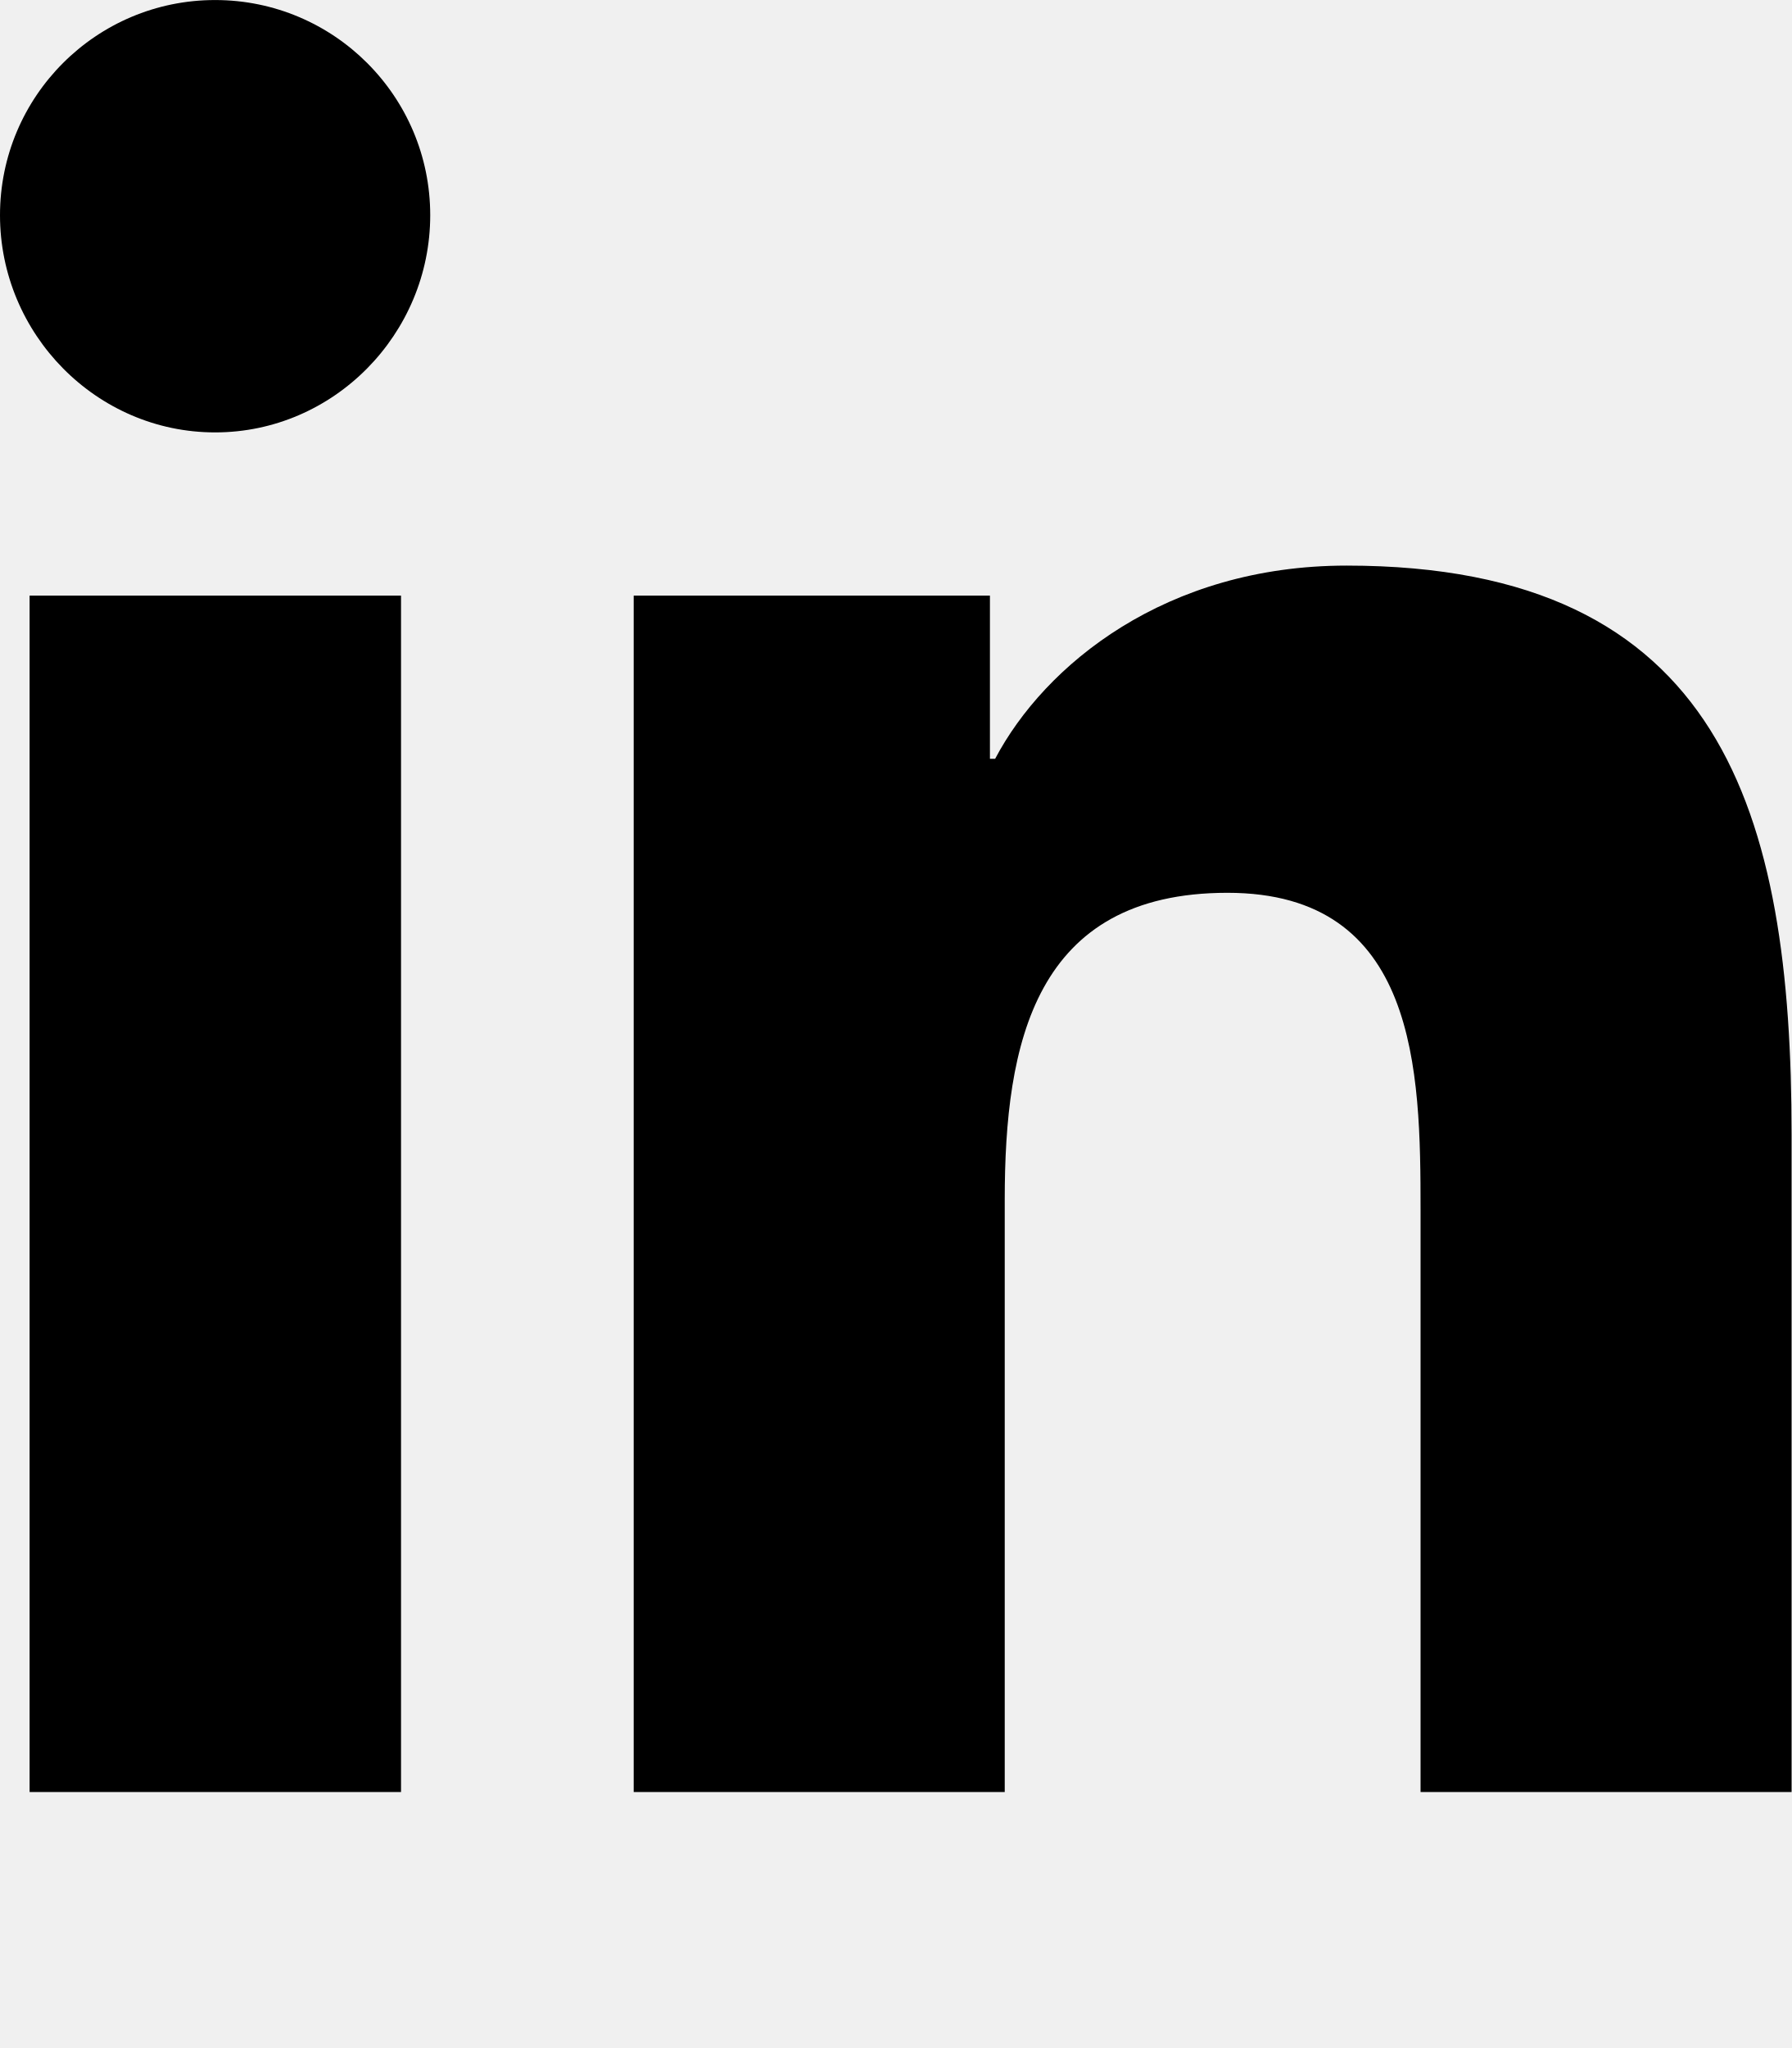
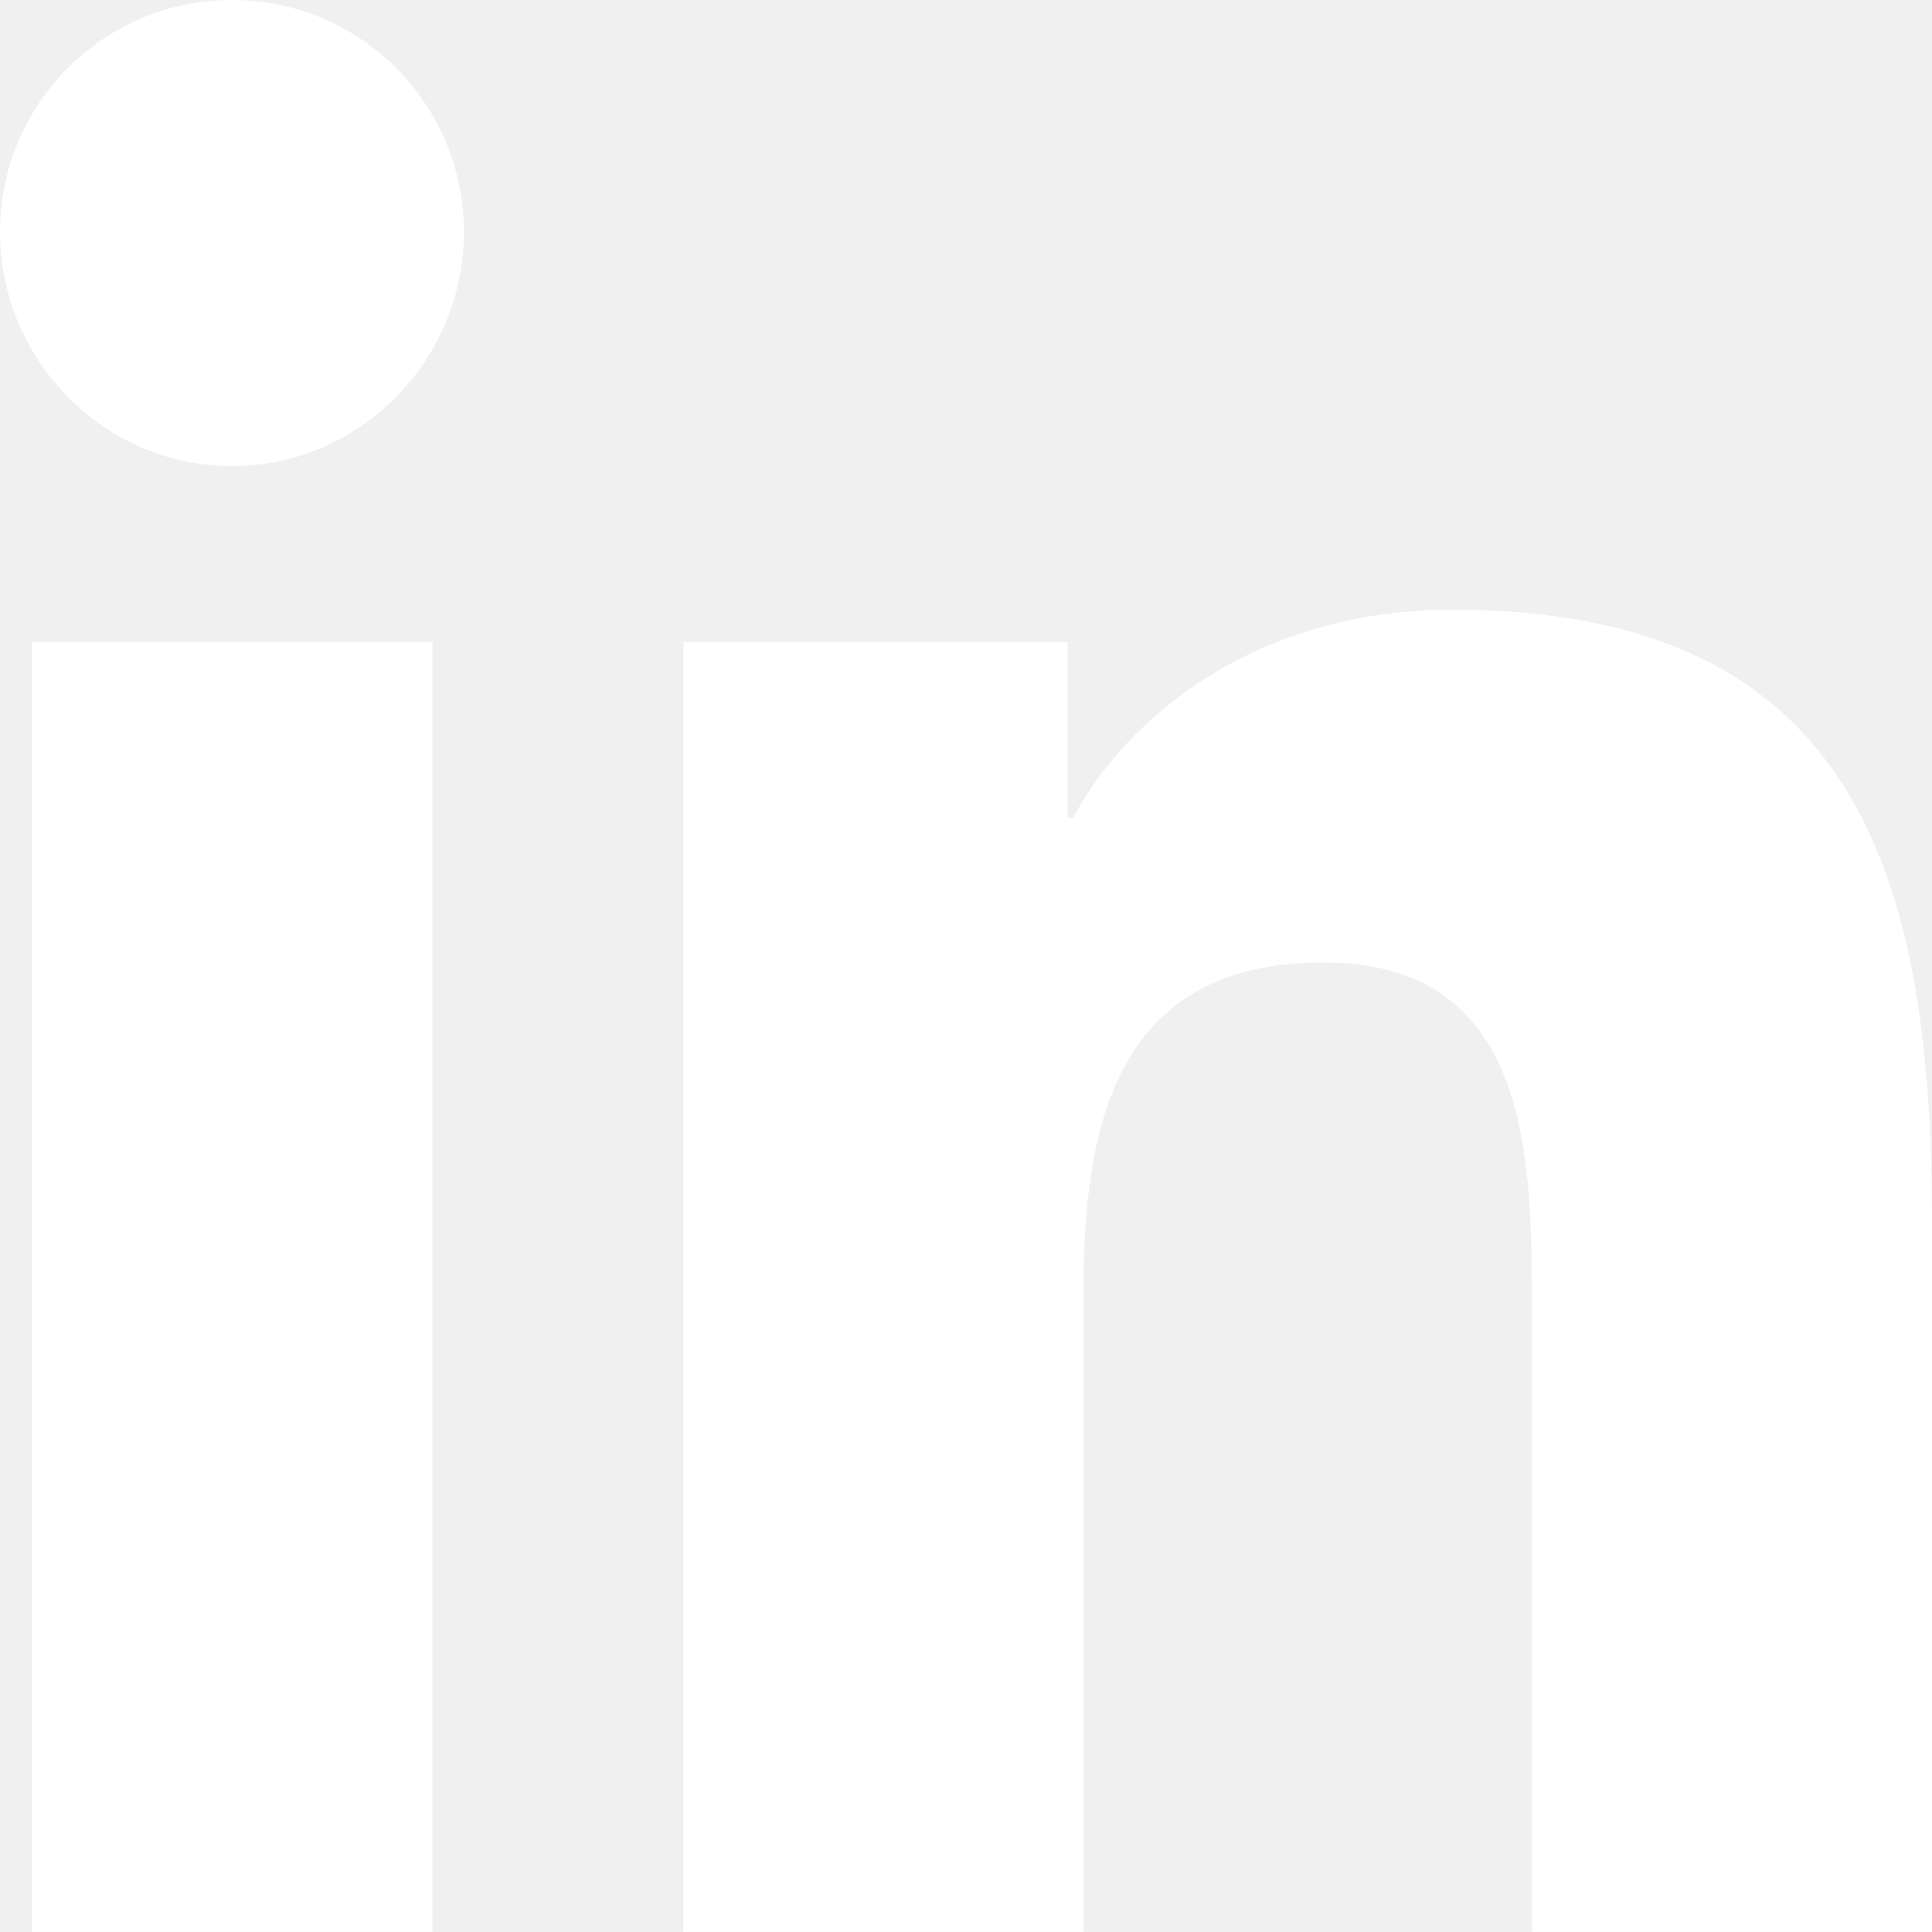
- <svg xmlns="http://www.w3.org/2000/svg" viewBox="0 0 448 512">
-   <path d="M100.28 448H7.4V148.9h92.88zM53.79 108.1C24.09 108.1 0 83.5 0 53.8a53.79 53.79 0 0 1 107.58 0c0 29.7-24.1 54.3-53.79 54.3zM447.9 448h-92.68V302.4c0-34.7-.7-79.2-48.29-79.2-48.29 0-55.69 37.7-55.69 76.7V448h-92.78V148.9h89.08v40.8h1.3c12.4-23.5 42.69-48.3 87.88-48.3 94 0 111.28 61.9 111.28 142.3V448z" />
+ <svg xmlns="http://www.w3.org/2000/svg" id="Layer_1" data-name="Layer 1" viewBox="0 0 448 447.98">
+   <defs>
+     <style>.cls-1{fill:#fff;}</style>
+   </defs>
+   <path class="cls-1" d="M100.28,448H7.4V148.9h92.88ZM53.79,108.1C24.09,108.1,0,83.5,0,53.8a53.79,53.79,0,0,1,107.58,0C107.58,83.5,83.48,108.1,53.79,108.1ZM447.9,448H355.22V302.4c0-34.7-.7-79.2-48.29-79.2-48.29,0-55.69,37.7-55.69,76.7V448H158.46V148.9h89.08v40.8h1.3c12.4-23.5,42.69-48.3,87.88-48.3,94,0,111.28,61.9,111.28,142.3V448Z" transform="translate(0 -0.02)" />
</svg>
